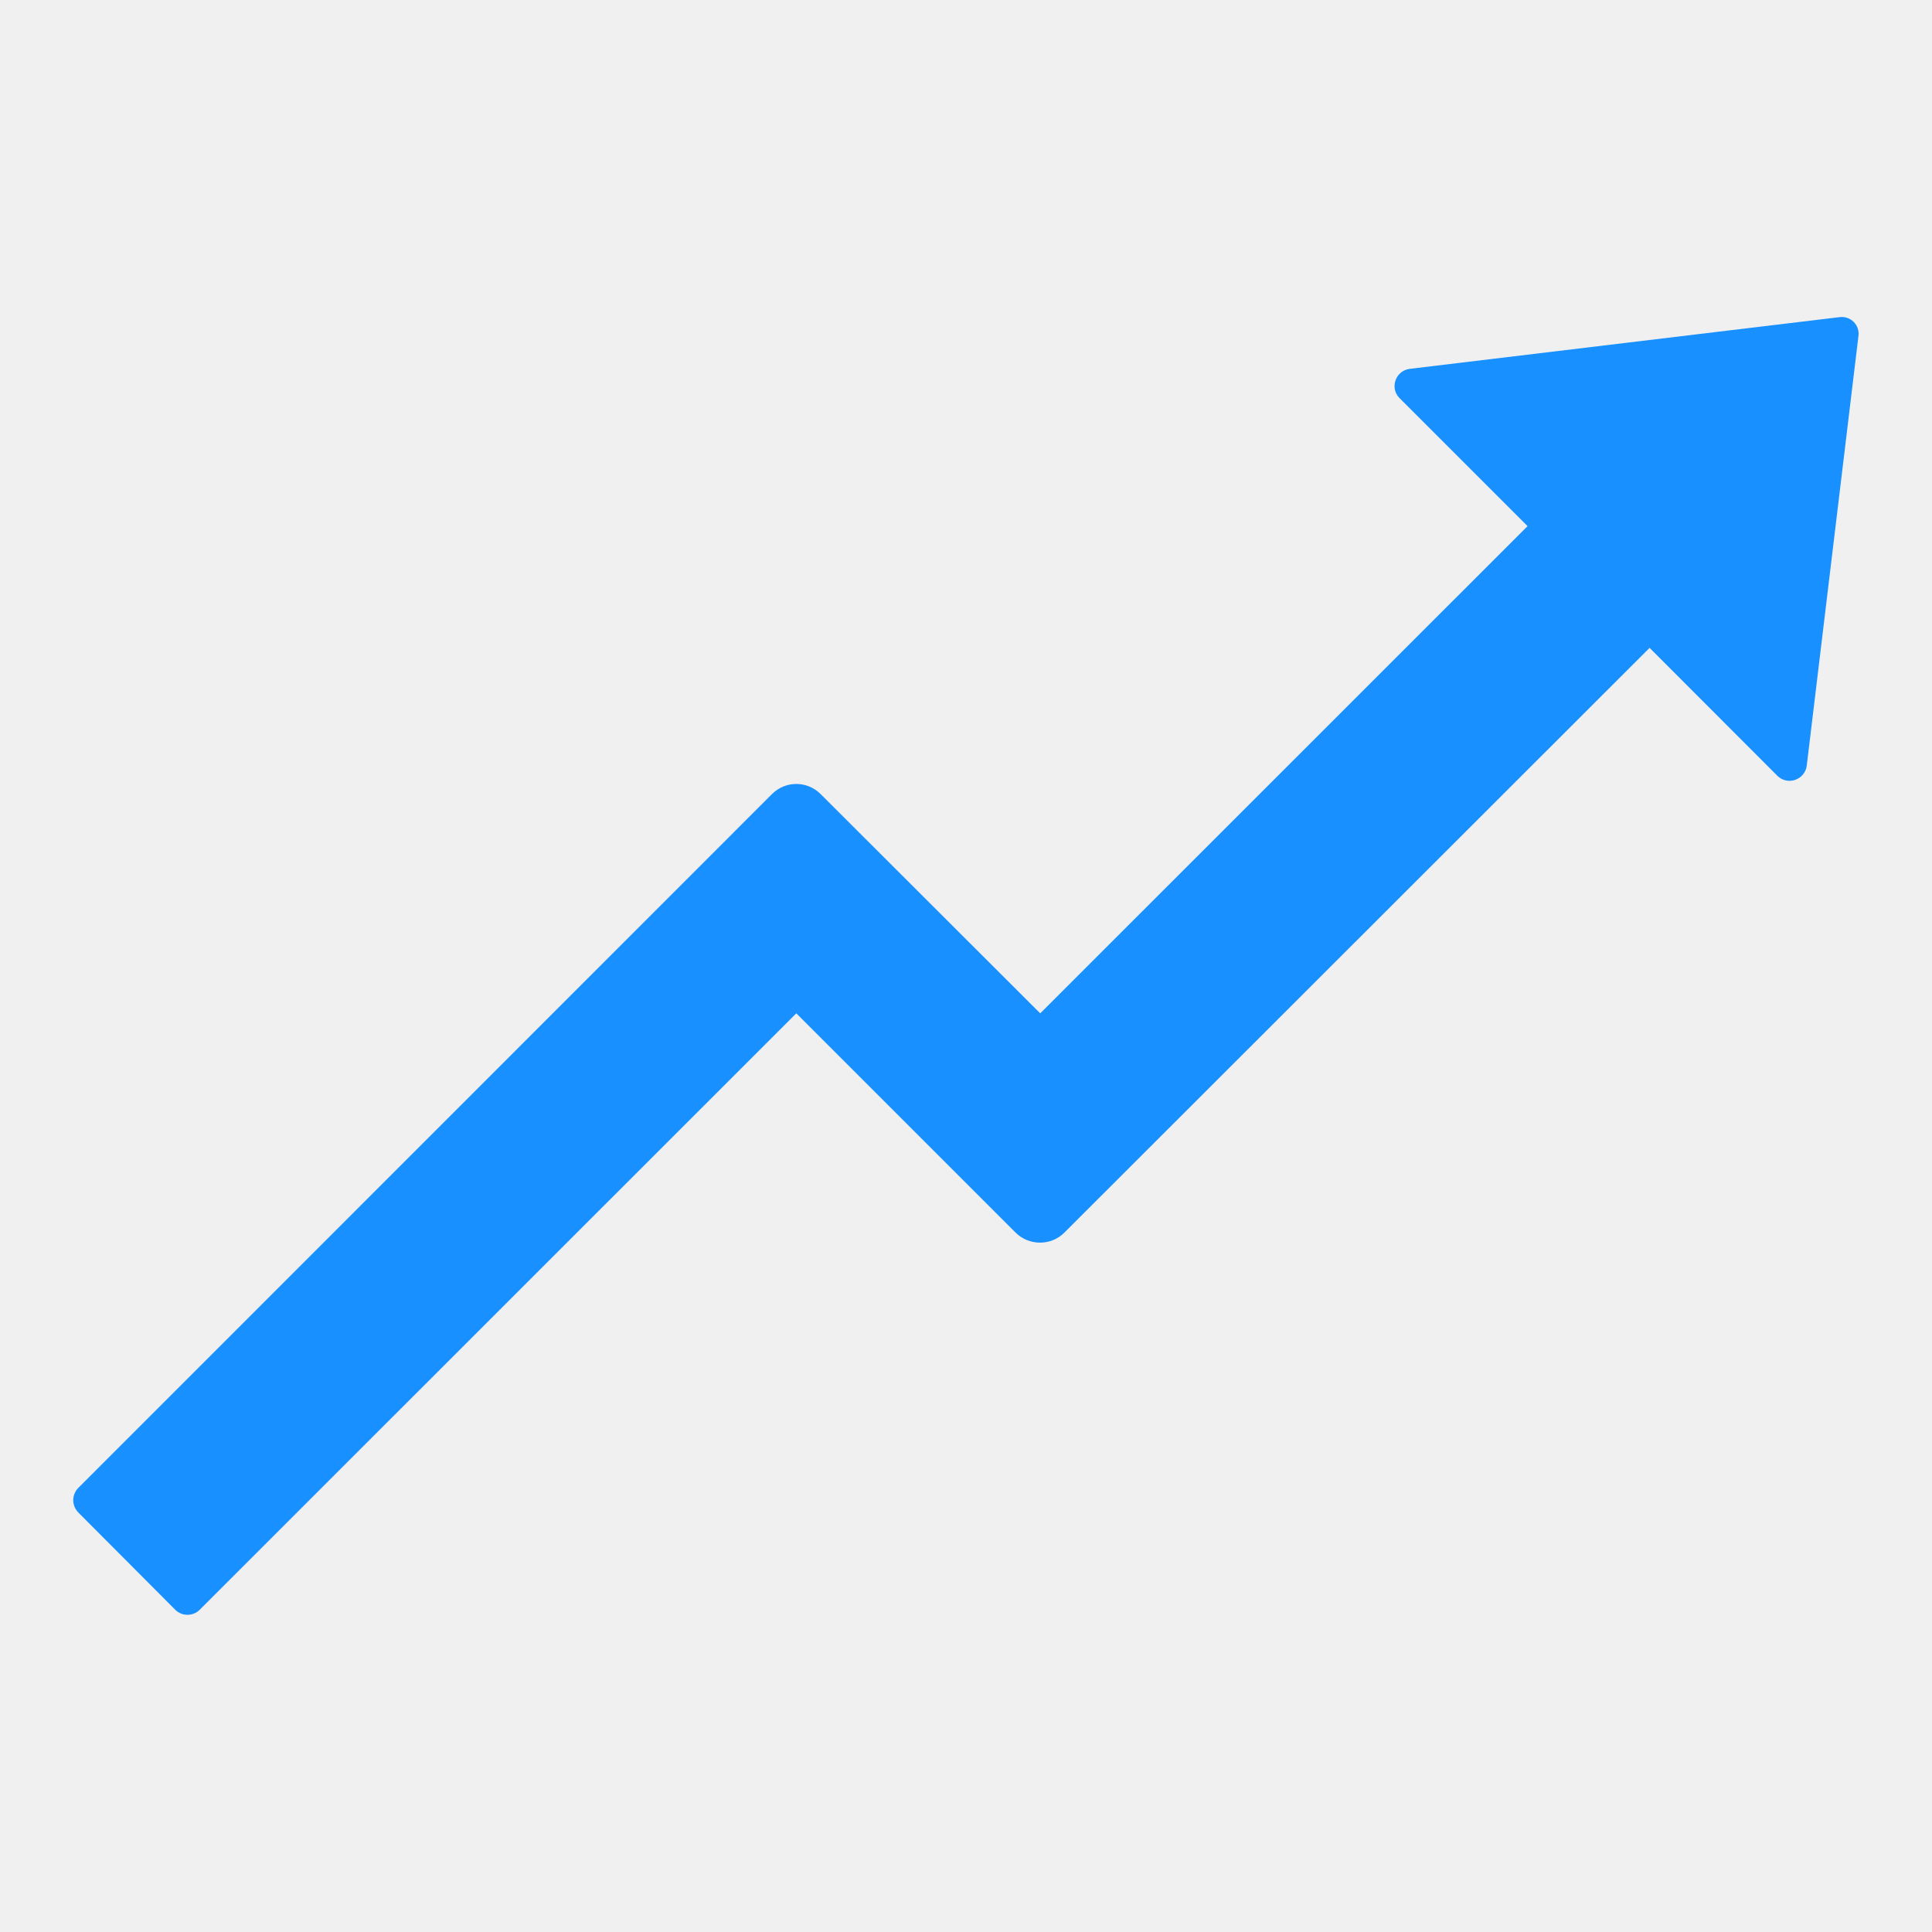
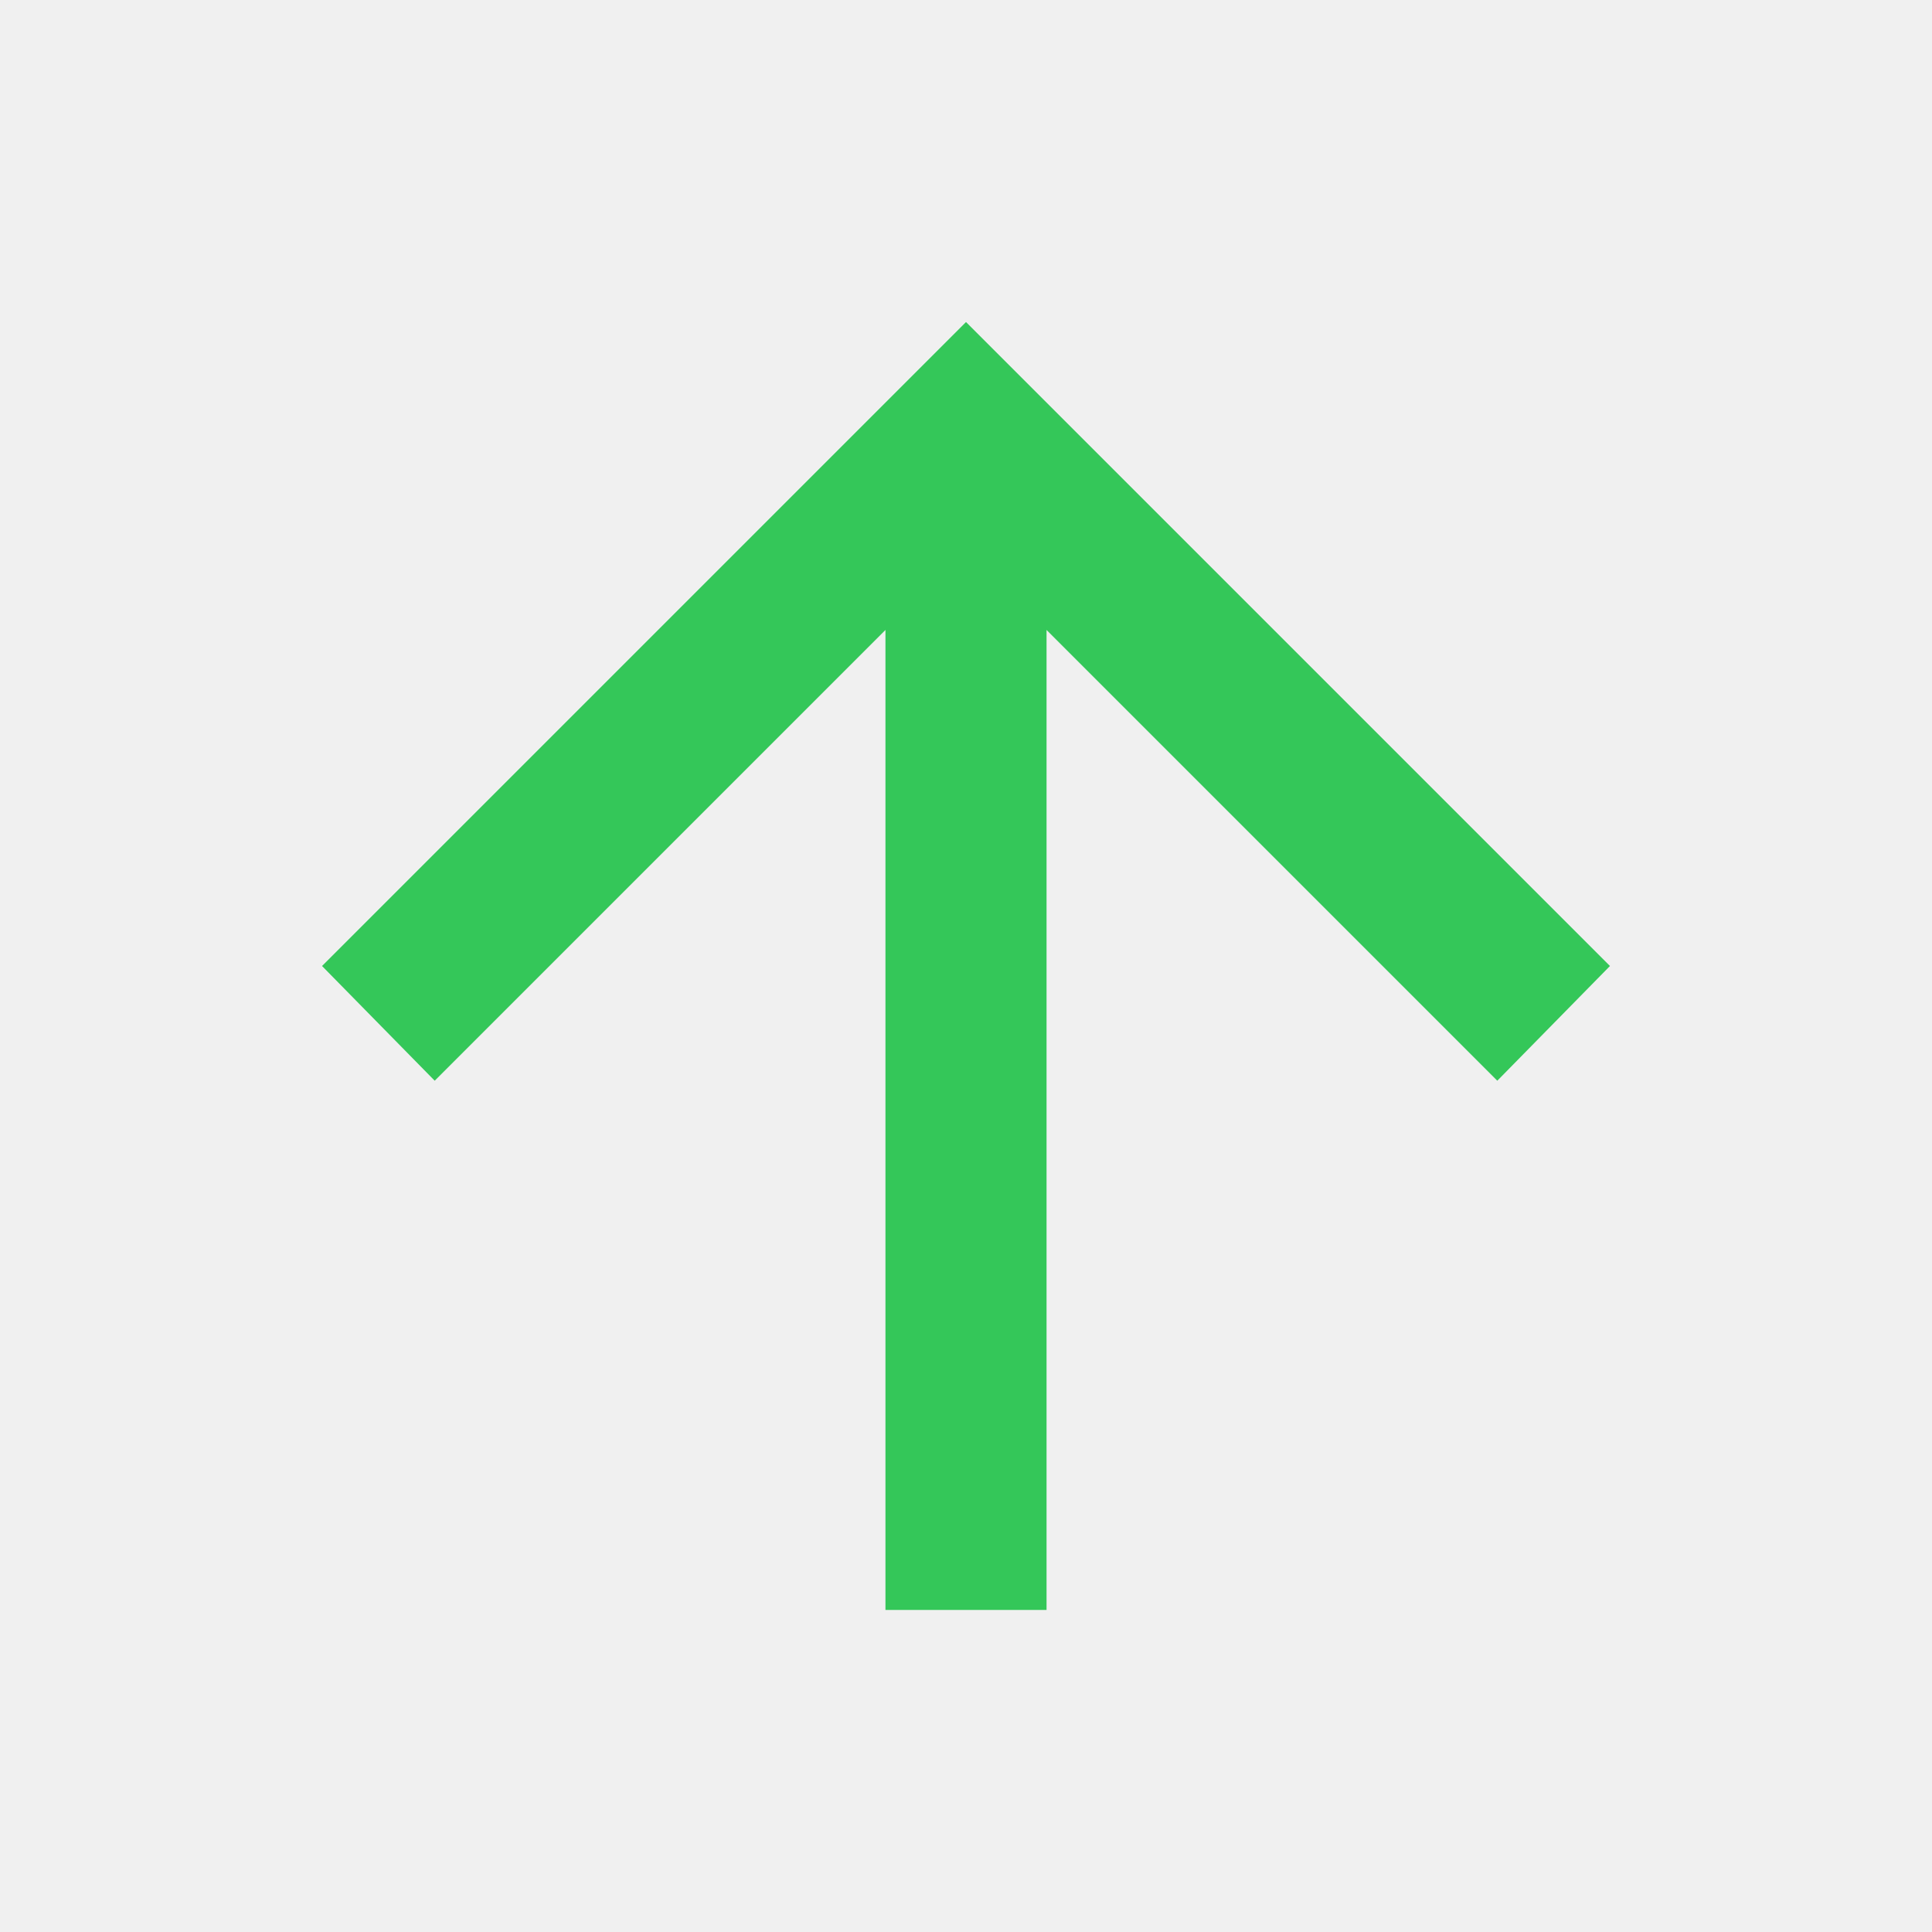
- <svg xmlns="http://www.w3.org/2000/svg" width="12" height="12" viewBox="0 0 12 12" fill="none">
-   <g clip-path="url(#clip0_1891_16)">
-     <path d="M11.424 1.97L8.756 2.291C8.668 2.302 8.63 2.41 8.693 2.473L9.488 3.268L6.461 6.294L5.097 4.932C5.013 4.848 4.878 4.849 4.795 4.932L0.486 9.242C0.466 9.262 0.455 9.29 0.455 9.318C0.455 9.346 0.466 9.373 0.486 9.394L1.089 9.999C1.13 10.04 1.199 10.04 1.24 9.999L4.946 6.294L6.308 7.656C6.392 7.739 6.528 7.739 6.611 7.656L10.246 4.024L11.04 4.819C11.054 4.833 11.072 4.843 11.091 4.847C11.111 4.852 11.132 4.85 11.15 4.844C11.169 4.837 11.186 4.826 11.199 4.81C11.211 4.794 11.22 4.776 11.222 4.756L11.543 2.088C11.553 2.019 11.494 1.96 11.424 1.97Z" fill="#1890FF" />
+ <svg xmlns="http://www.w3.org/2000/svg" width="16" height="16" viewBox="0 0 16 16" fill="none">
+   <mask id="mask0_265_17340" style="mask-type:alpha" maskUnits="userSpaceOnUse" x="0" y="0" width="16" height="16">
+     <rect width="16" height="16" fill="#D9D9D9" />
+   </mask>
+   <g mask="url(#mask0_265_17340)">
+     <path d="M7.333 13.333V5.217L3.6 8.95L2.667 8L8 2.667L13.333 8L12.4 8.95L8.667 5.217V13.333H7.333Z" fill="#34C759" />
  </g>
-   <defs>
-     <clipPath id="clip0_1891_16">
-       <rect width="12" height="12" fill="white" />
-     </clipPath>
-   </defs>
</svg>
